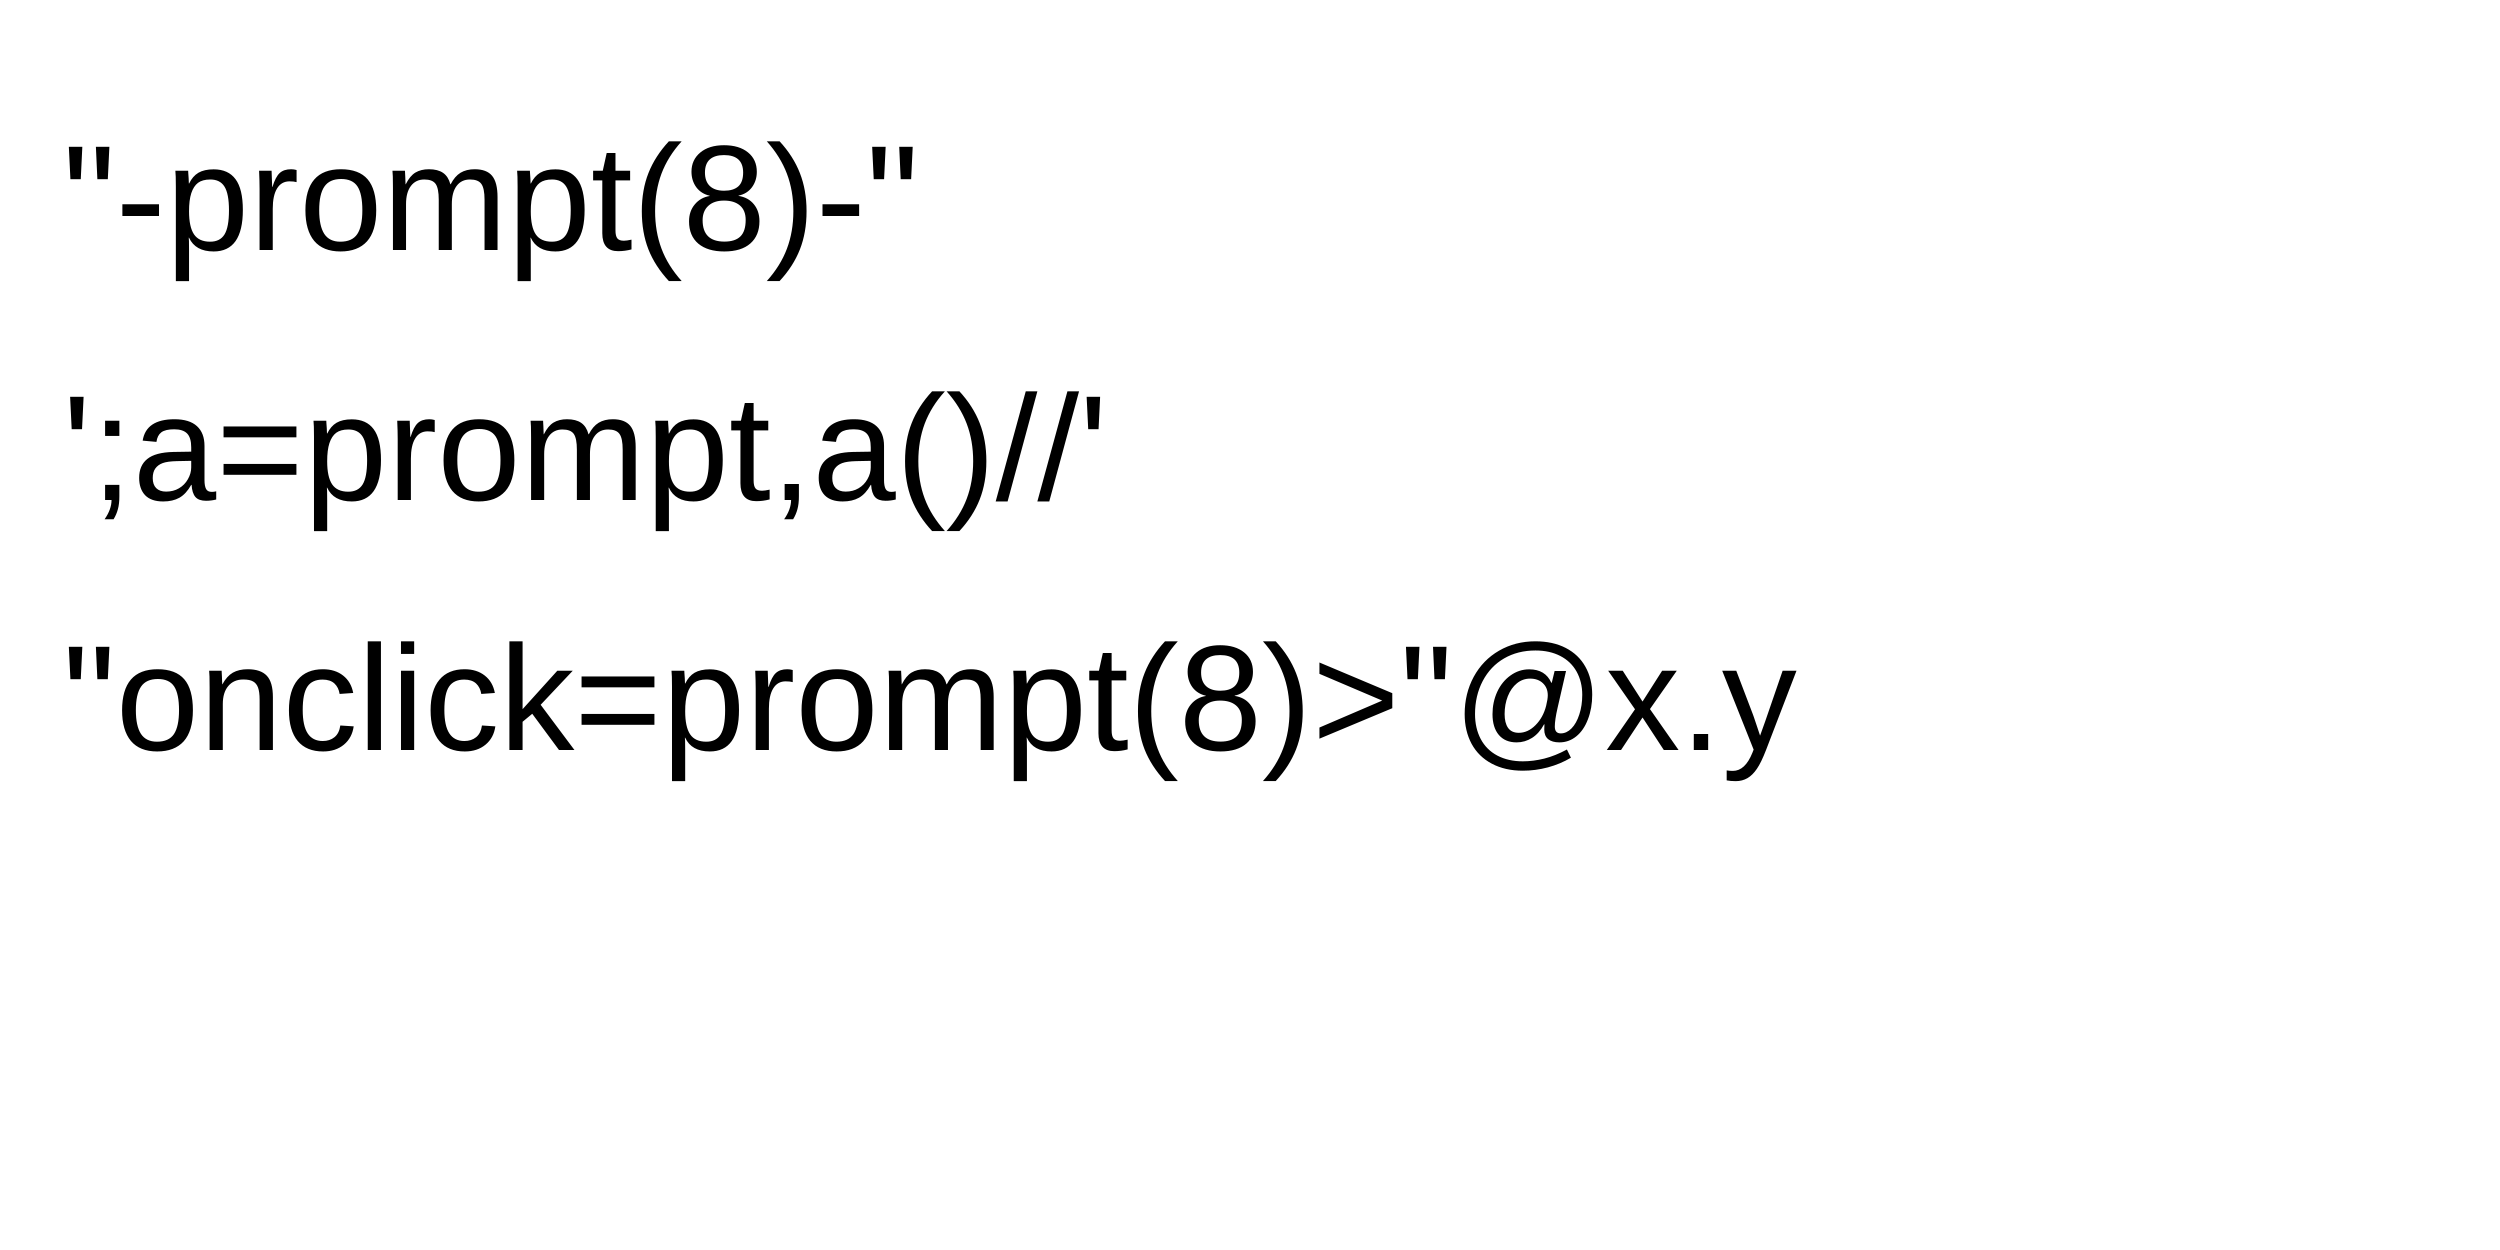
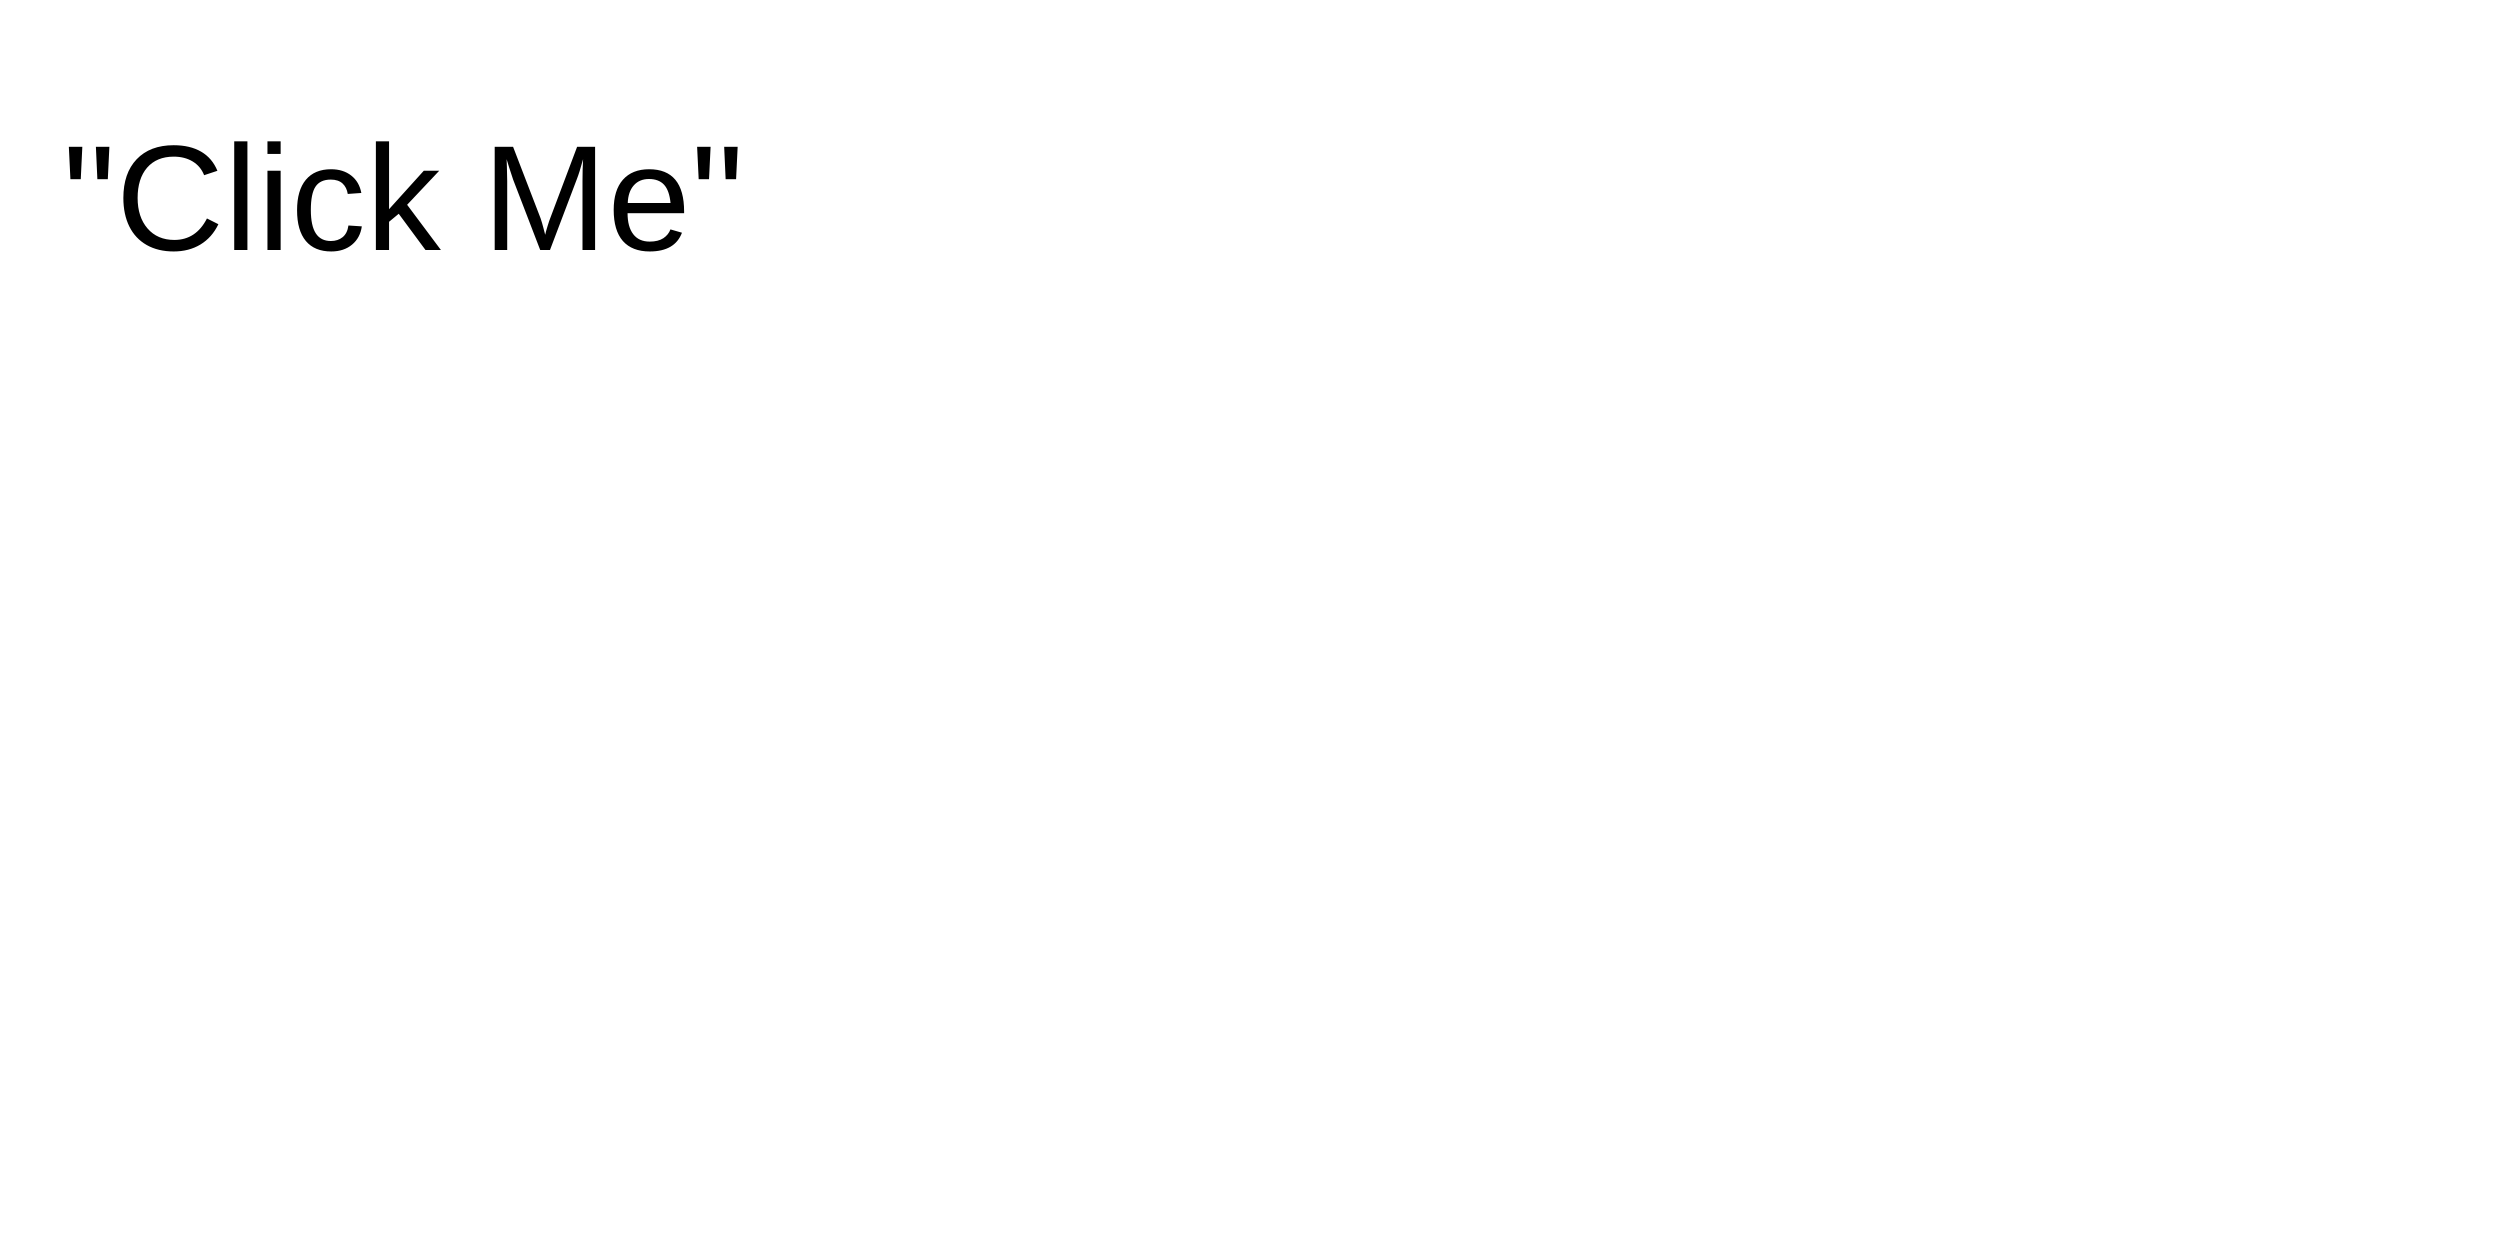
<svg xmlns="http://www.w3.org/2000/svg" width="400" height="200">
  <rect width="100%" height="100%" fill="white" />
  <text x="10" y="40" font-family="Arial" font-size="24" fill="black">
-     "-prompt(8)-"
-   </text>
-   <text x="10" y="80" font-family="Arial" font-size="24" fill="black">
-     ';a=prompt,a()//'
-   </text>
-   <text x="10" y="120" font-family="Arial" font-size="24" fill="black">
-     "onclick=prompt(8)&gt;"@x.y
+     "Click Me"
  </text>
</svg>
